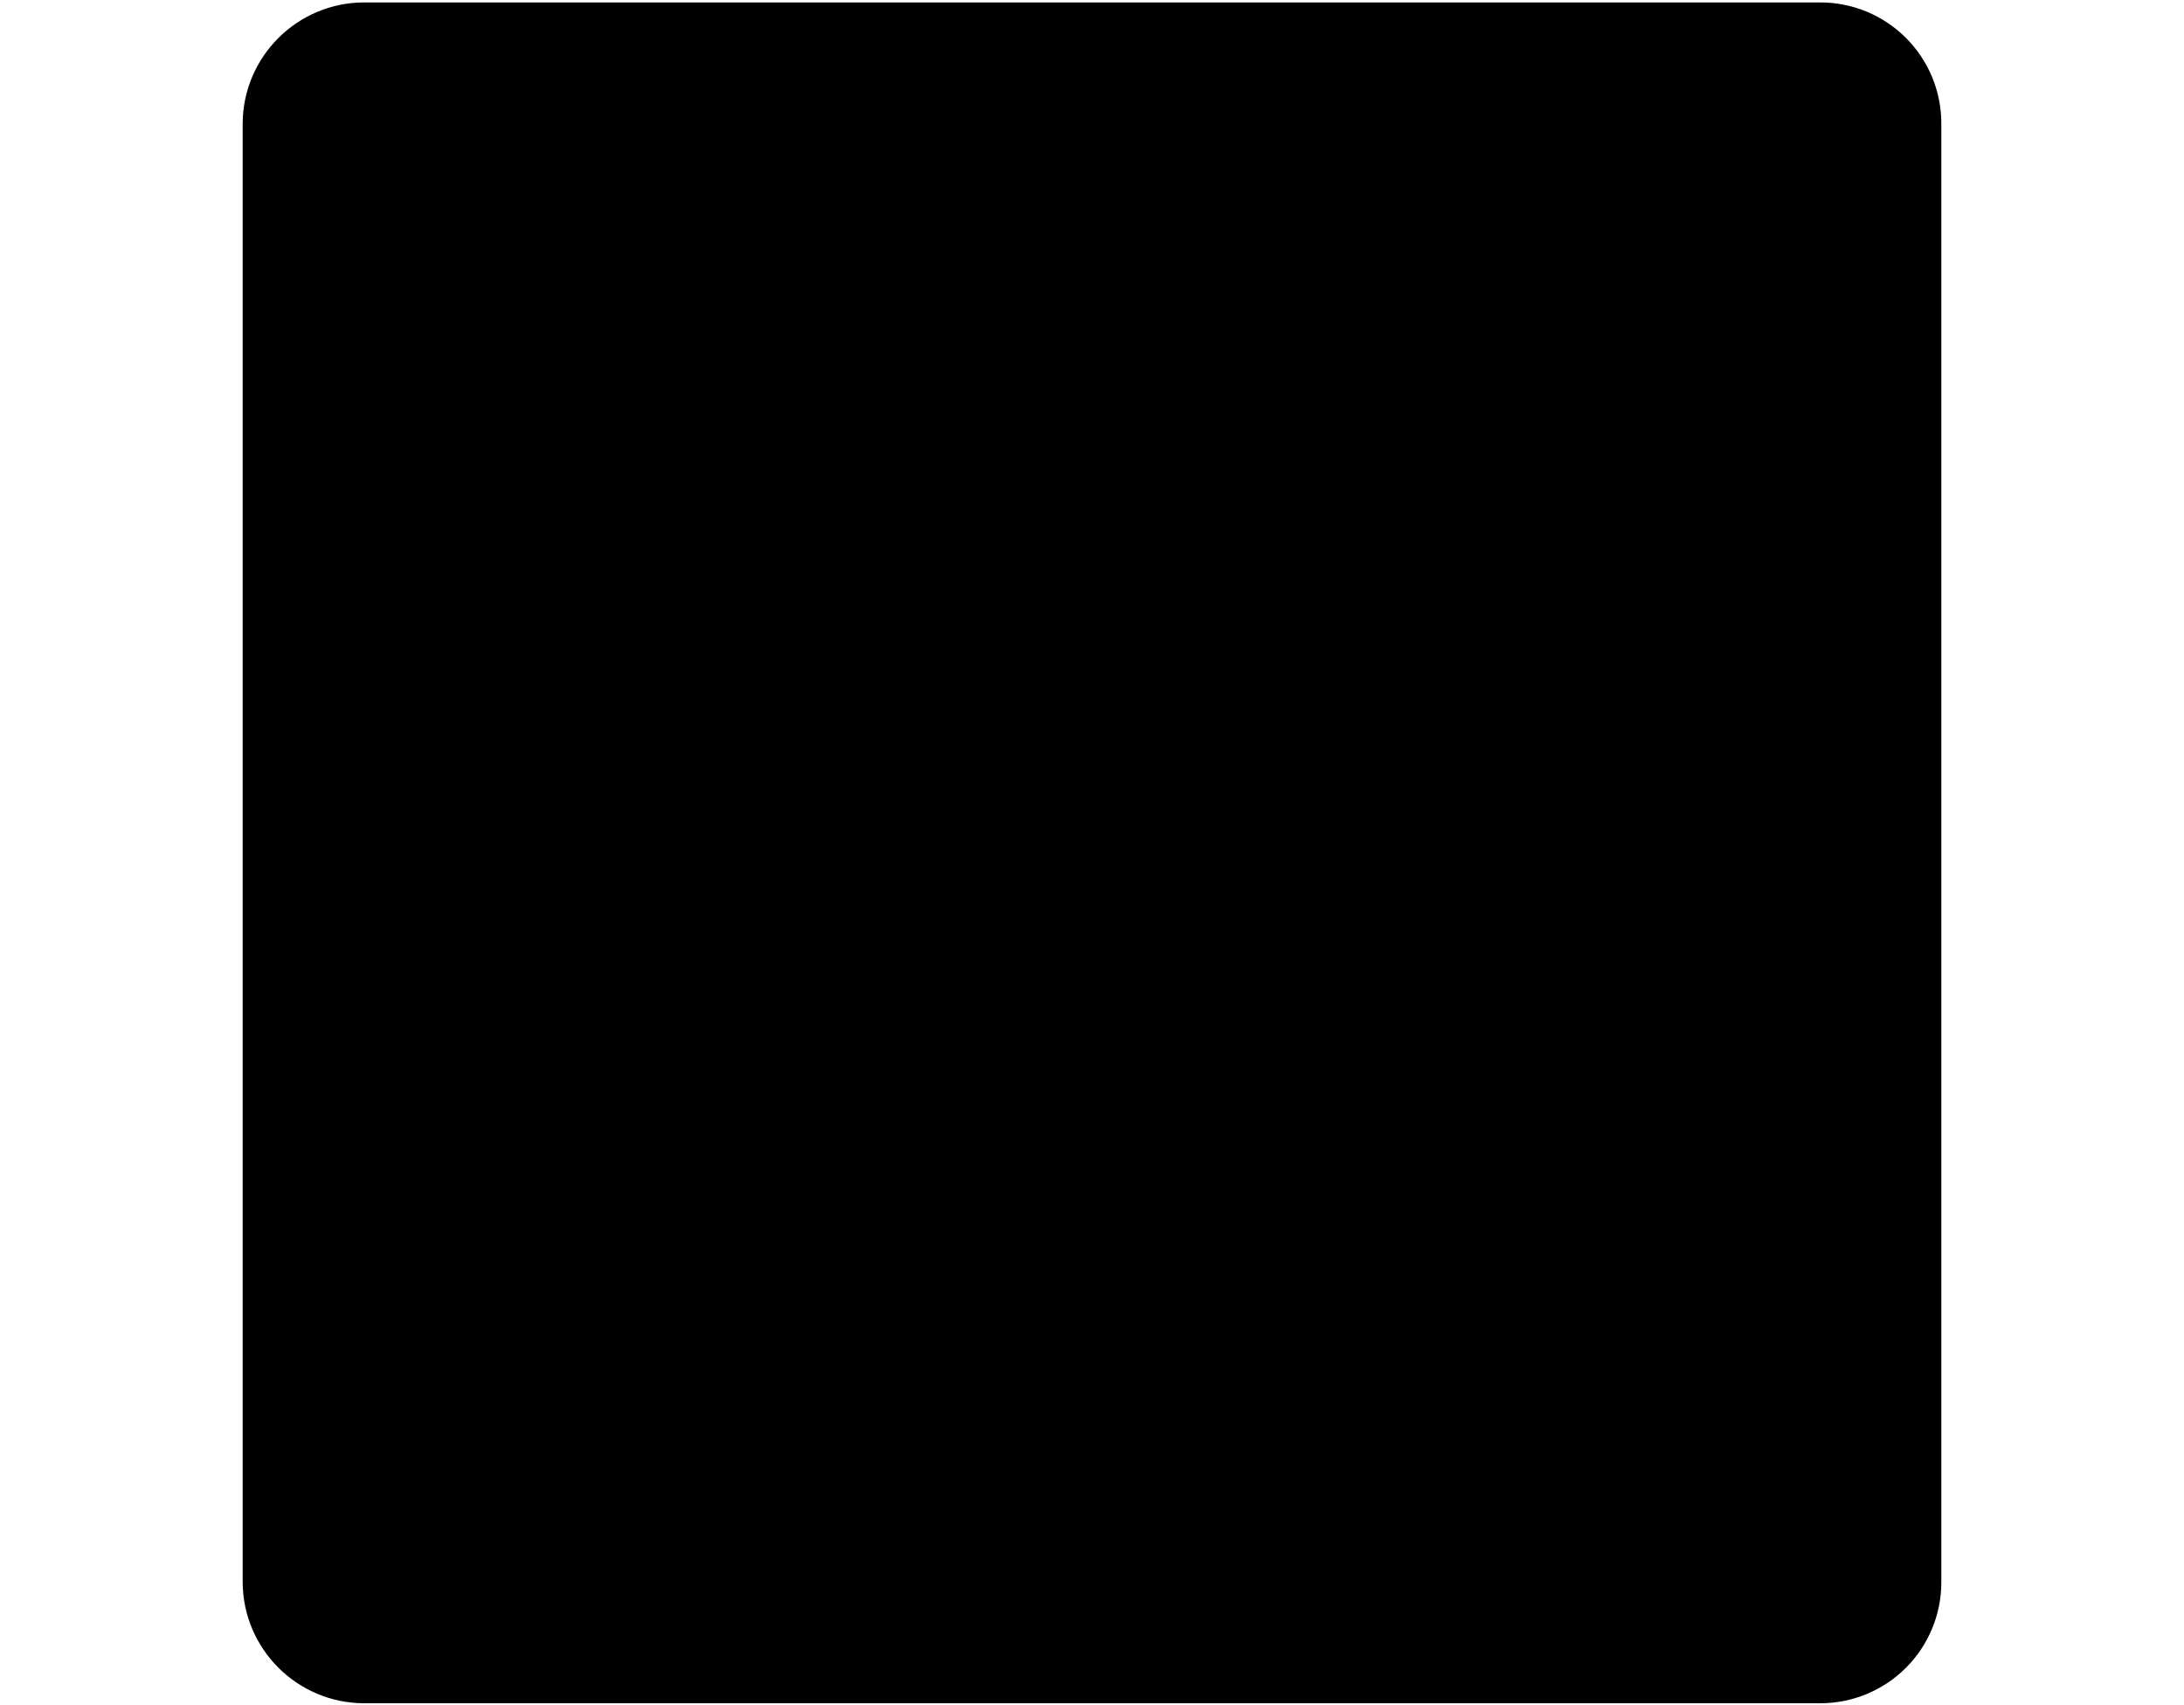
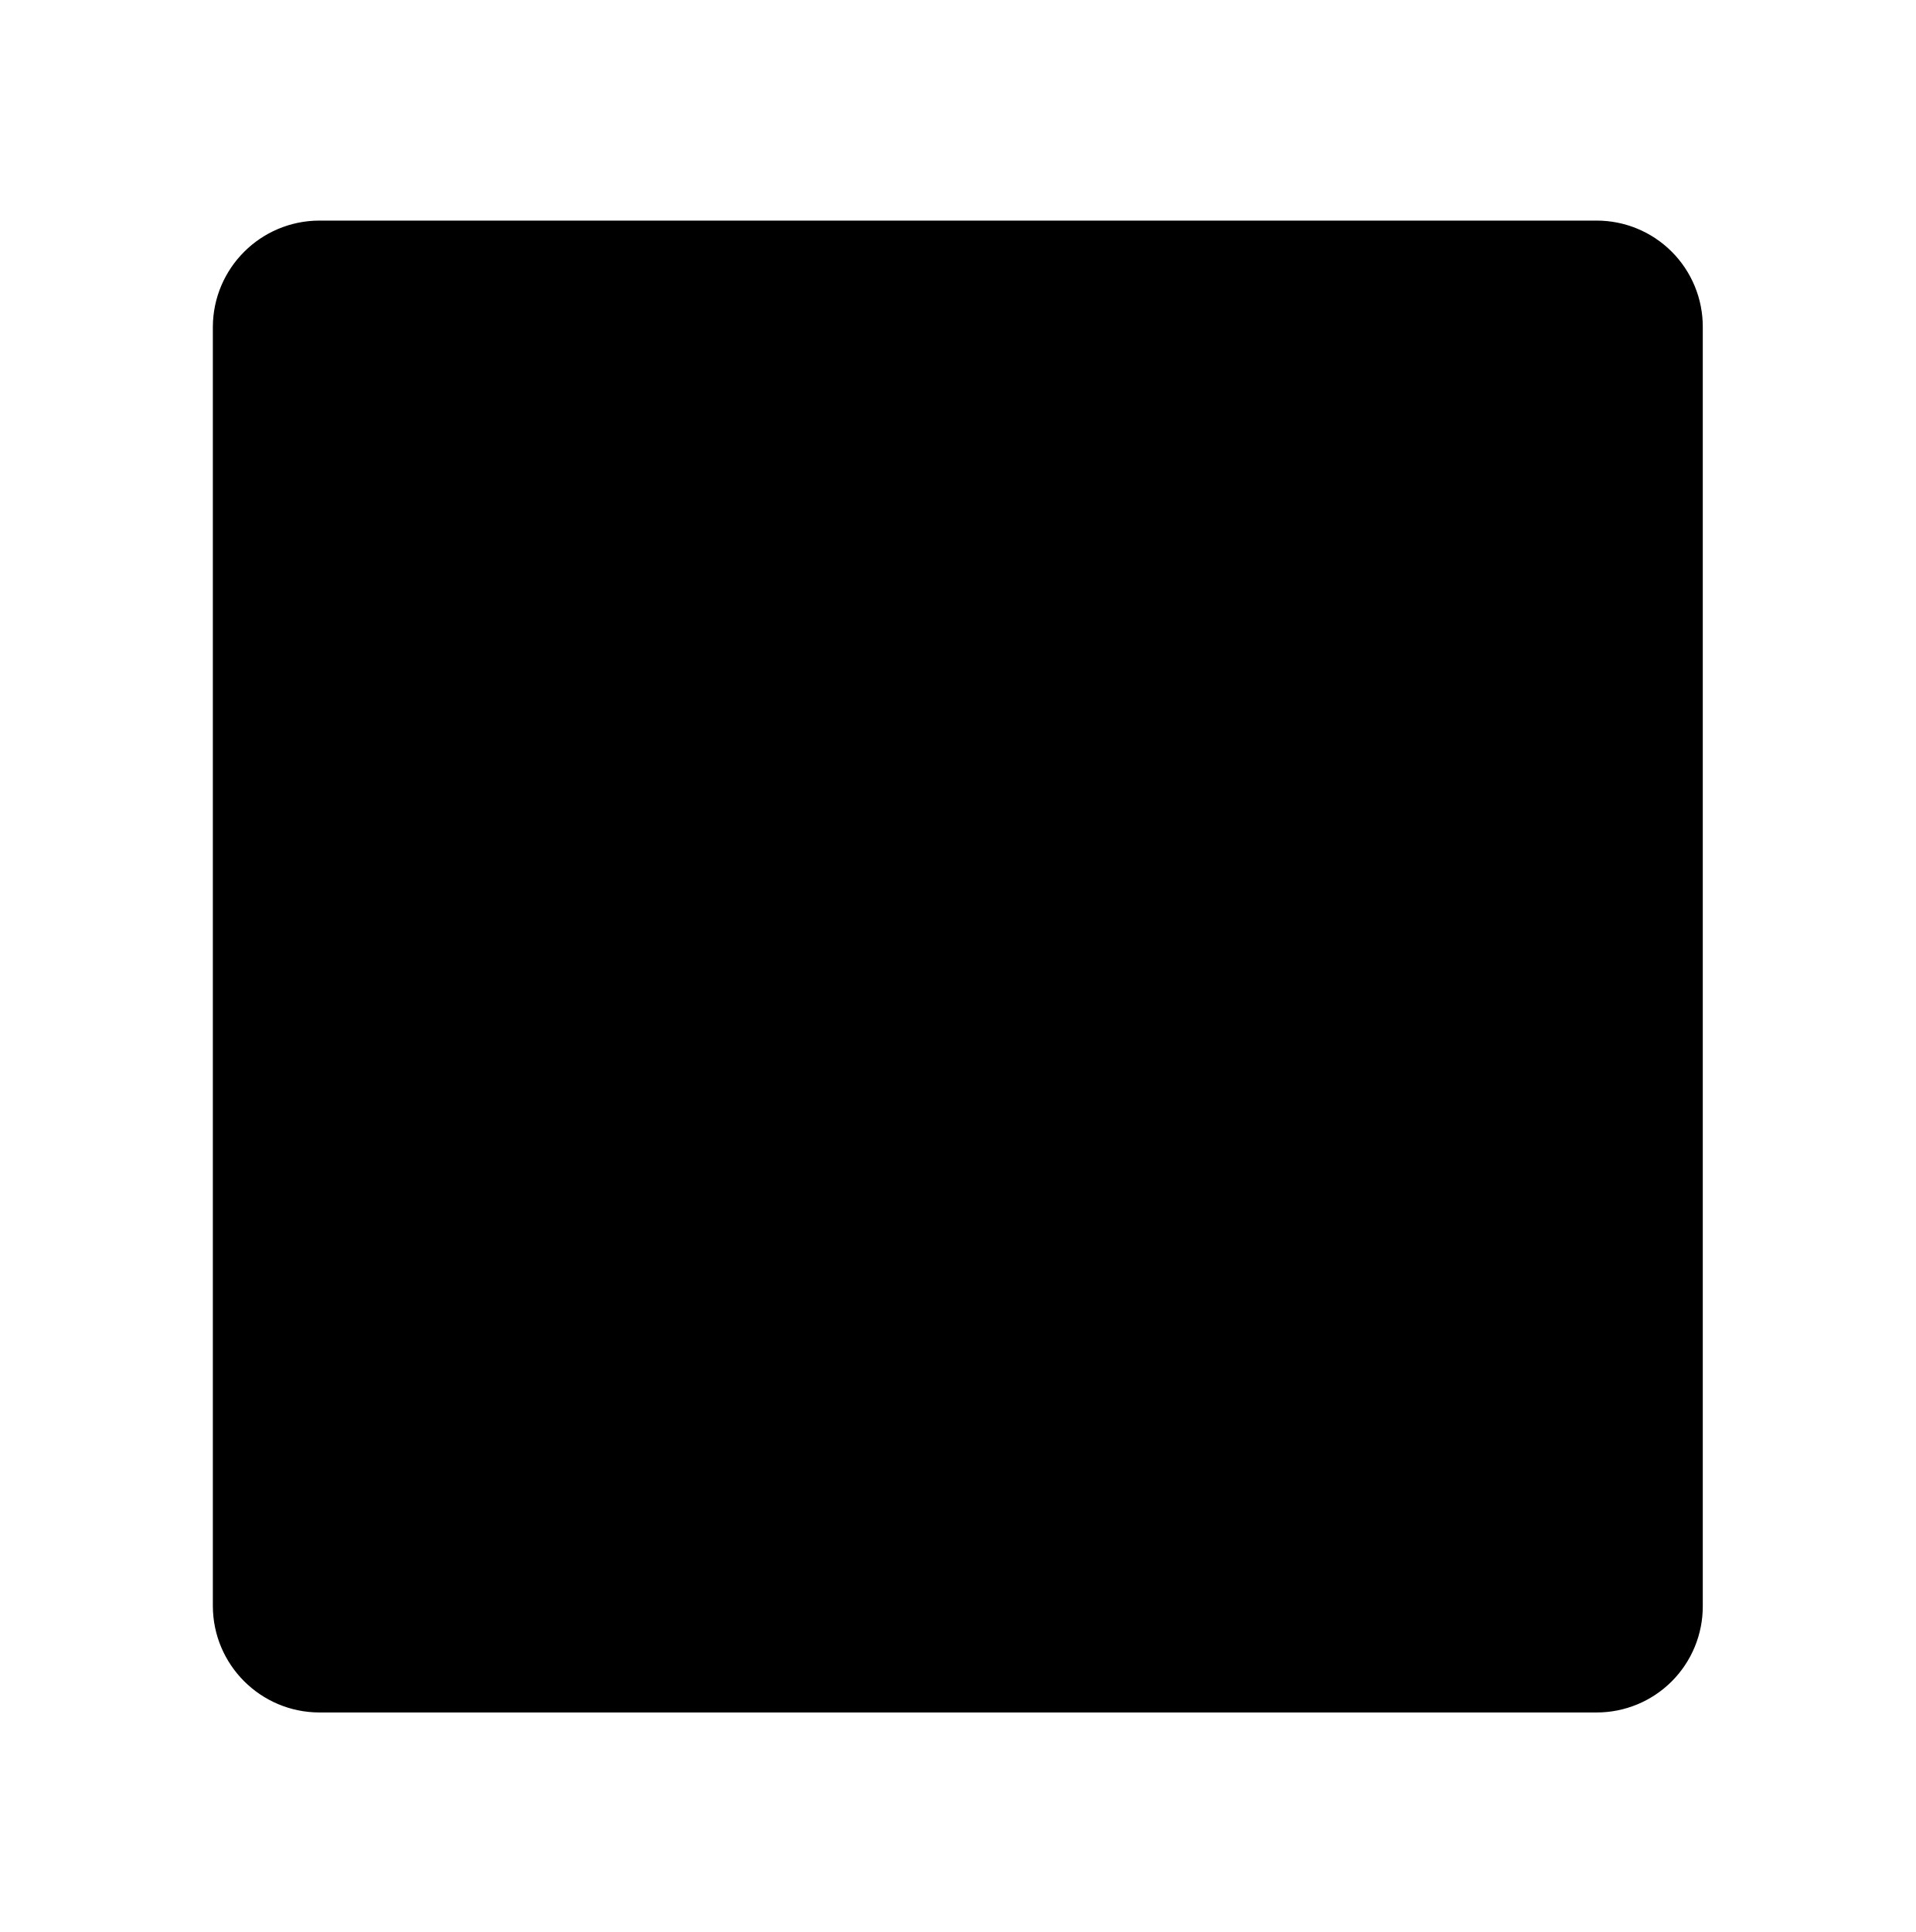
- <svg xmlns="http://www.w3.org/2000/svg" width="18" height="14.051" viewBox="0 0 18 14.051">
-   <path d="M16,1.02v12.02a.997.997,0,0,1-1,1H3a1.003,1.003,0,0,1-1-1v-12.02a1.003,1.003,0,0,1,1-1H15A.997.997,0,0,1,16,1.02Z" />
+ <svg xmlns="http://www.w3.org/2000/svg" width="18" height="18.156" viewBox="0 0 18 18.156">
+   <path d="M16,3.073v12.02a.997.997,0,0,1-1,1H3a1.003,1.003,0,0,1-1-1V3.073a1.003,1.003,0,0,1,1-1H15A.997.997,0,0,1,16,3.073Z" />
</svg>
